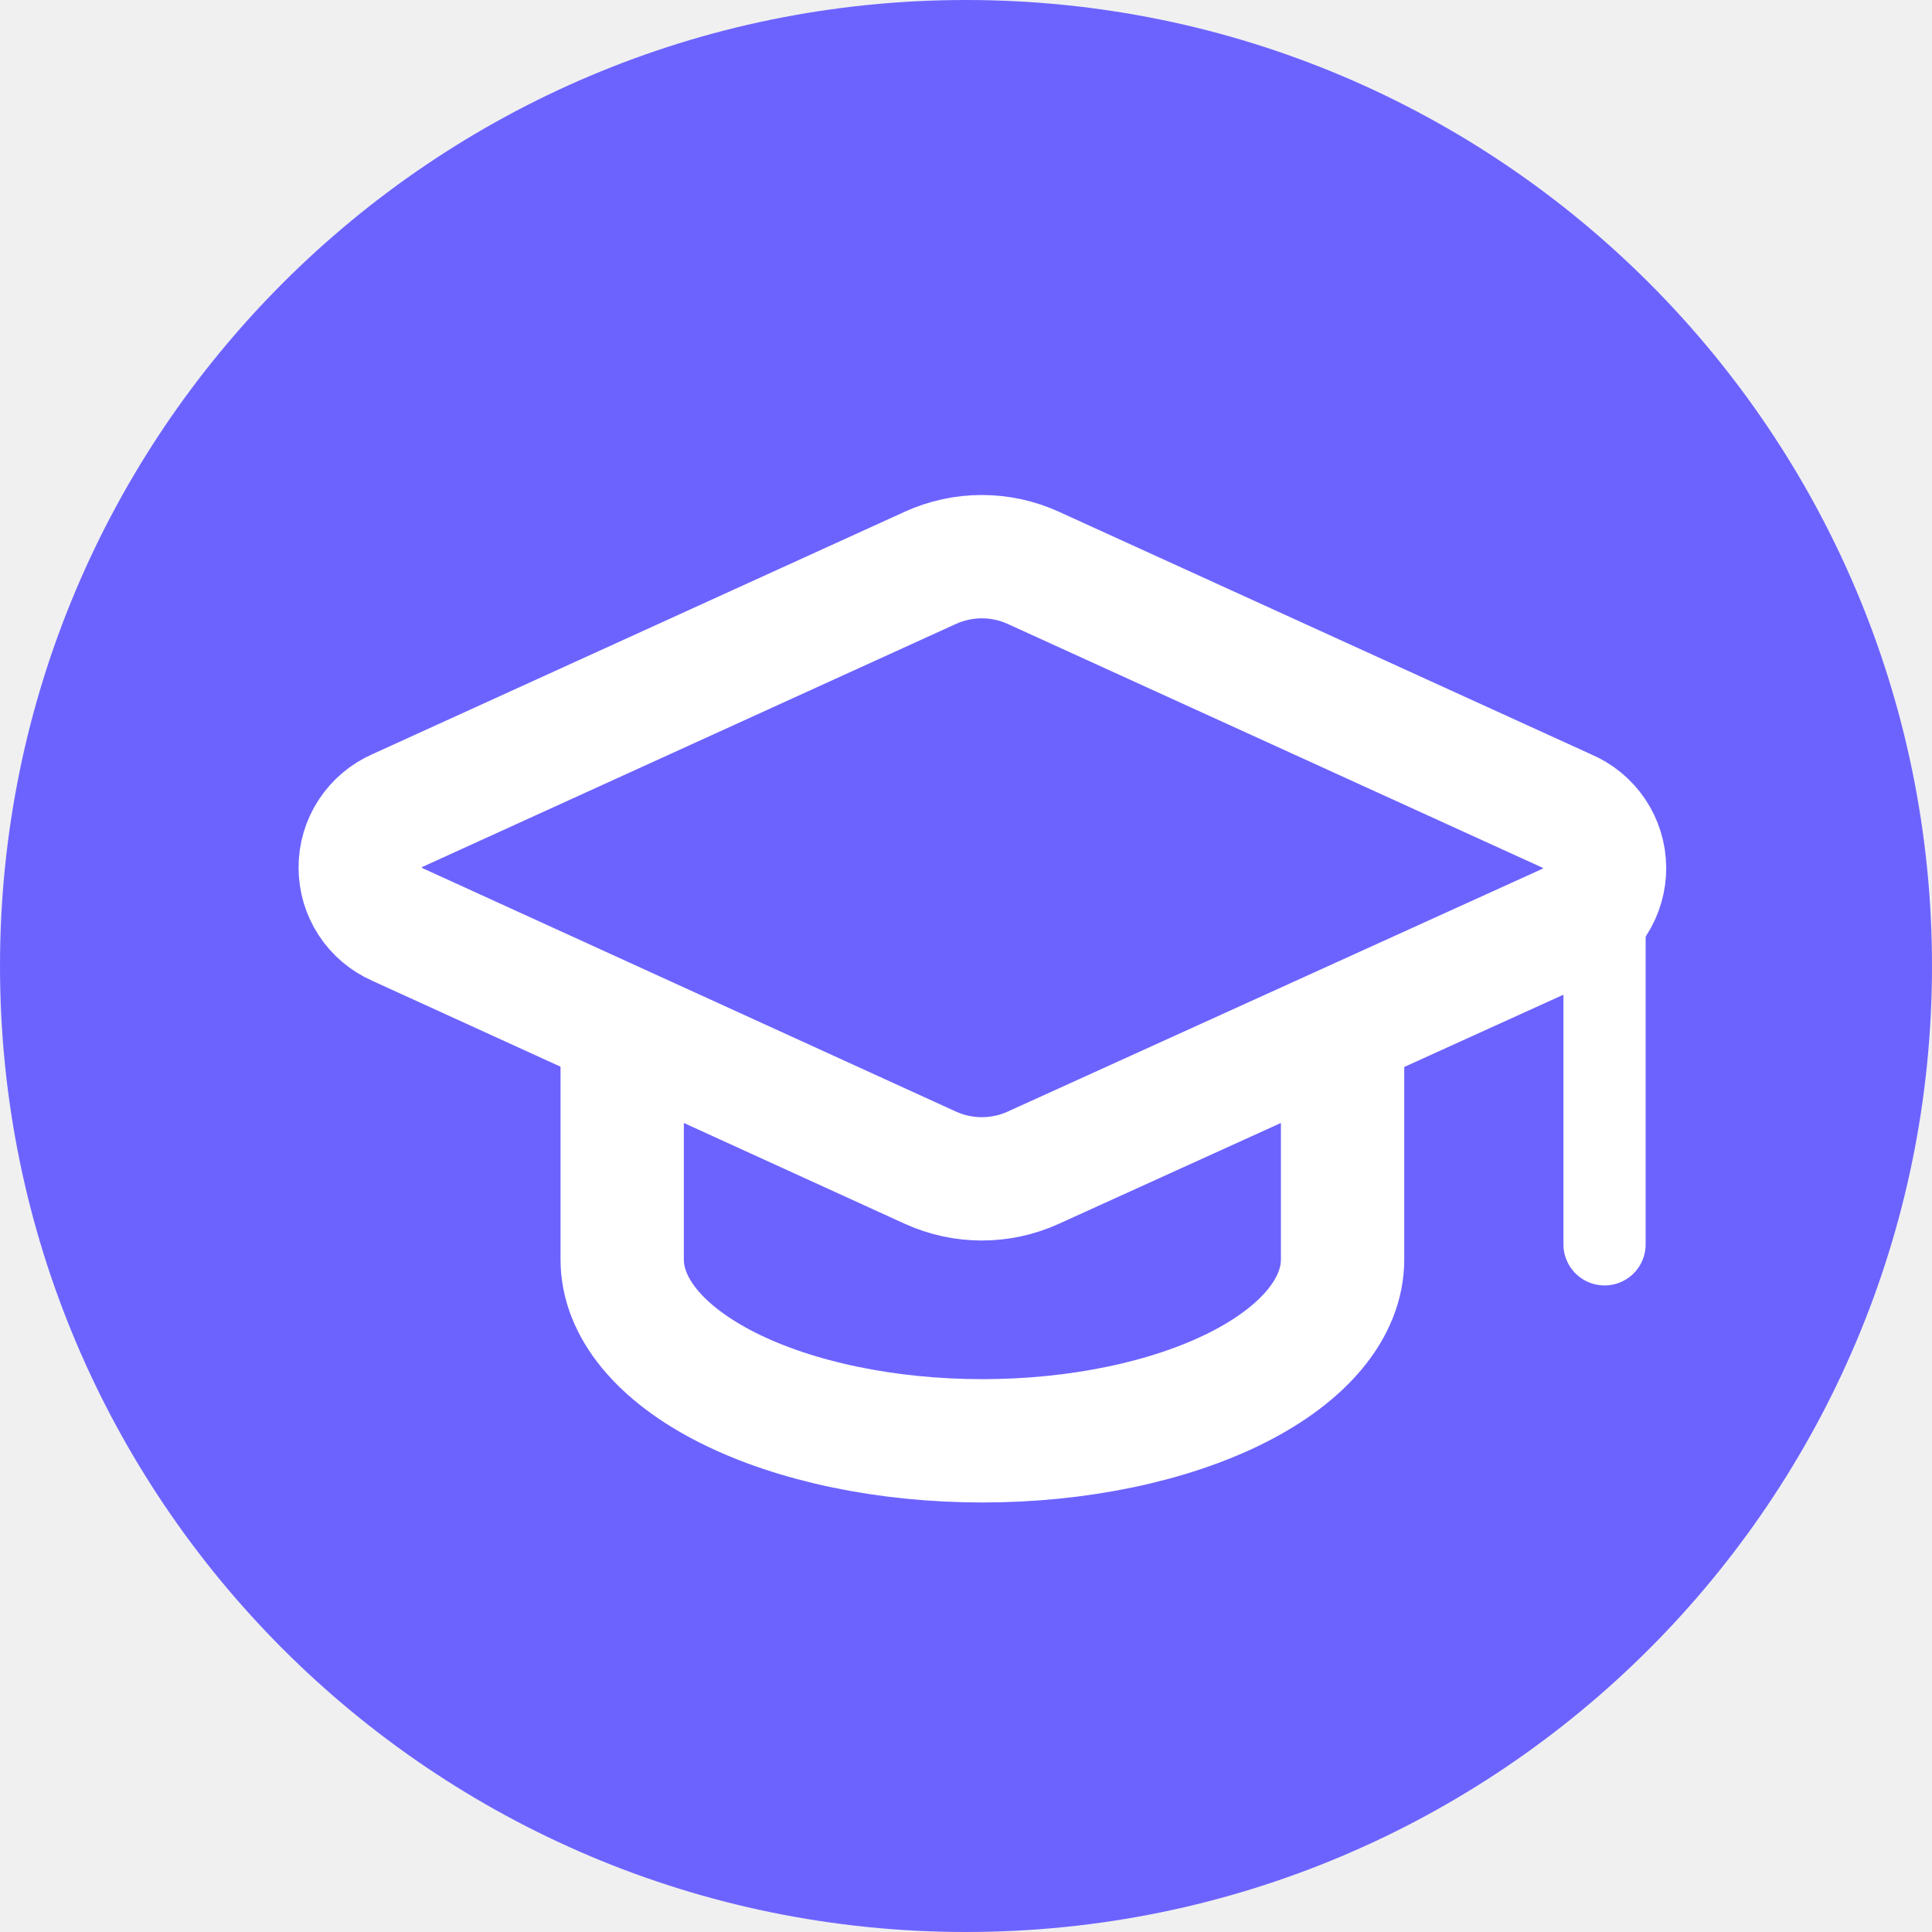
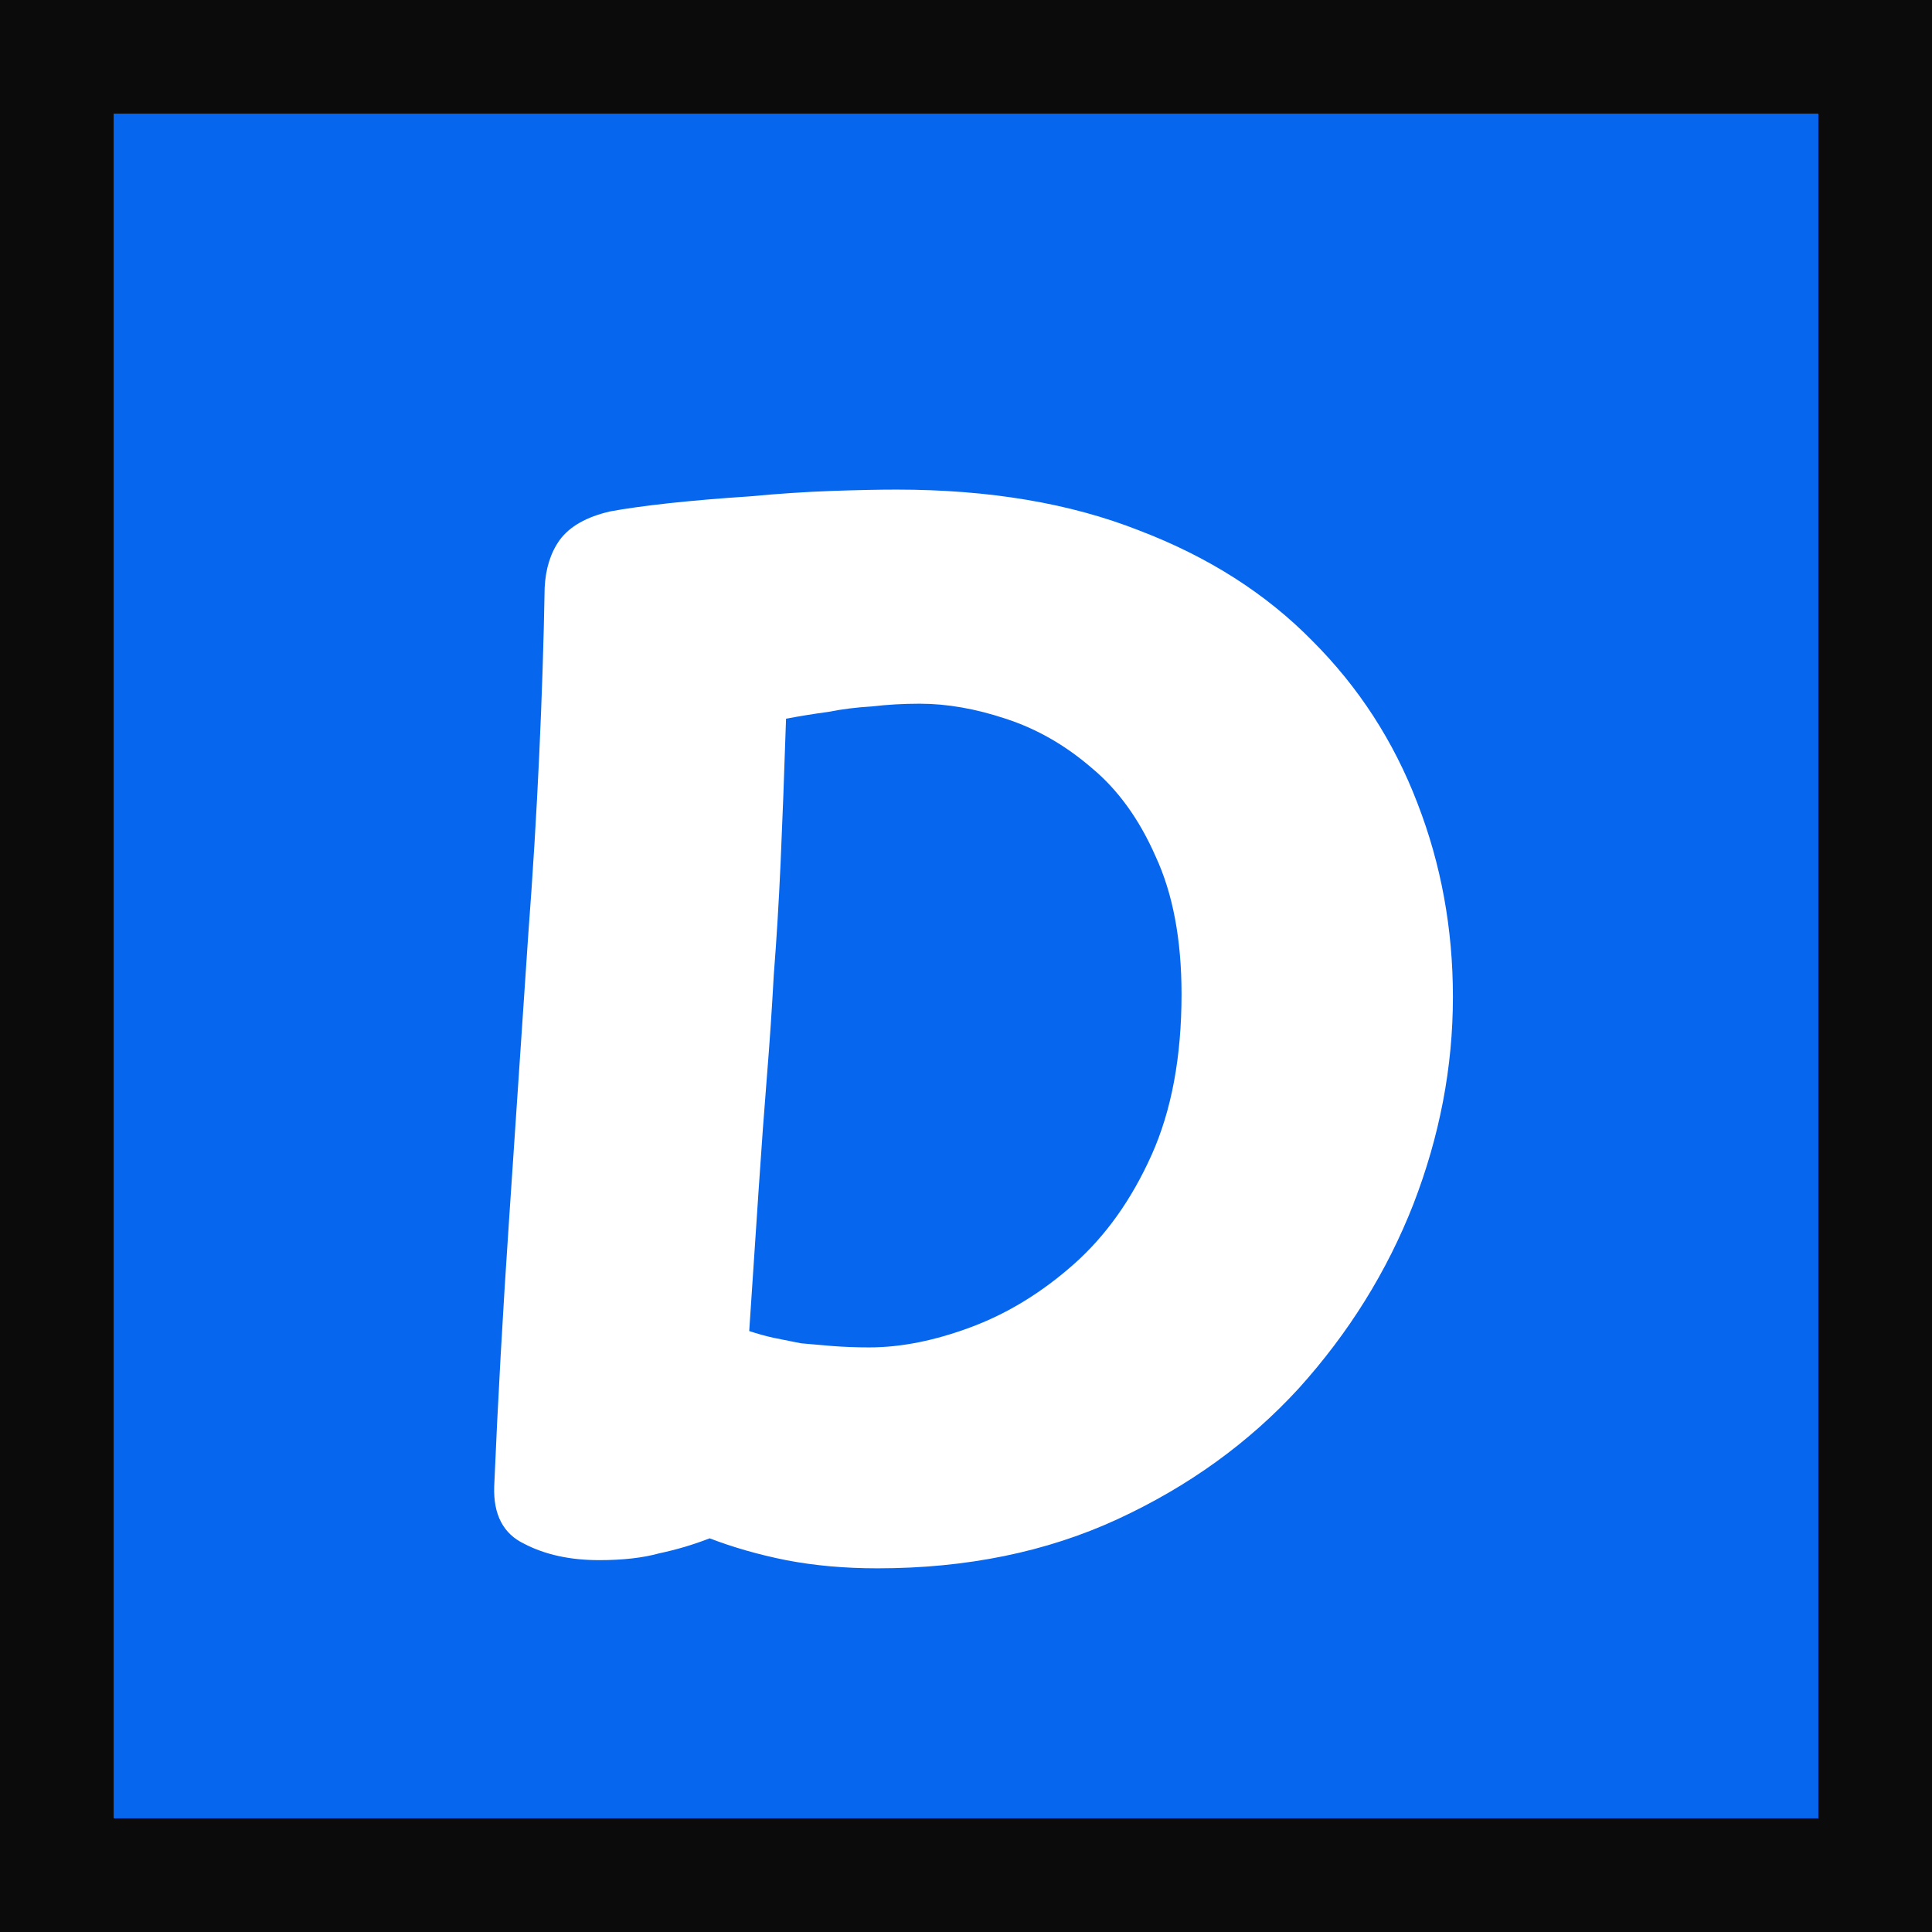
- <svg xmlns="http://www.w3.org/2000/svg" width="47" height="47" viewBox="0 0 47 47" fill="none">
-   <rect width="47" height="47" rx="23.5" fill="#6C63FF" />
-   <path d="M38.132 22.506C38.403 22.386 38.632 22.19 38.793 21.941C38.953 21.692 39.037 21.401 39.034 21.105C39.031 20.809 38.941 20.52 38.776 20.275C38.61 20.029 38.376 19.838 38.103 19.724L25.14 13.815C24.746 13.635 24.318 13.542 23.885 13.542C23.452 13.542 23.024 13.635 22.63 13.815L9.668 19.718C9.399 19.836 9.17 20.03 9.009 20.276C8.848 20.522 8.763 20.81 8.763 21.104C8.763 21.398 8.848 21.686 9.009 21.932C9.17 22.178 9.399 22.372 9.668 22.49L22.63 28.405C23.024 28.585 23.452 28.678 23.885 28.678C24.318 28.678 24.746 28.585 25.14 28.405L38.132 22.506Z" stroke="white" stroke-width="3" stroke-linecap="round" stroke-linejoin="round" />
-   <path d="M39.034 21.509V30.271" stroke="white" stroke-width="2" stroke-linecap="round" stroke-linejoin="round" />
-   <path d="M15.136 25.491V30.639C15.136 31.809 16.059 32.931 17.702 33.759C19.345 34.586 21.574 35.051 23.898 35.051C26.222 35.051 28.451 34.586 30.094 33.759C31.738 32.931 32.661 31.809 32.661 30.639V25.491" stroke="white" stroke-width="3" stroke-linecap="round" stroke-linejoin="round" />
+ <svg xmlns="http://www.w3.org/2000/svg" width="34" height="34" viewBox="0 0 34 34" fill="none">
+   <g clip-path="url(#clip0_36_1638)">
+     <rect width="34" height="34" fill="#0666EE" />
+     <path d="M8.697 26.16C8.761 24.656 8.849 23.08 8.961 21.432C9.073 19.784 9.185 18.12 9.297 16.44C9.377 15.384 9.441 14.336 9.489 13.296C9.537 12.256 9.569 11.272 9.585 10.344C9.601 10.008 9.689 9.728 9.849 9.504C10.025 9.264 10.321 9.096 10.737 9C10.993 8.952 11.337 8.904 11.769 8.856C12.217 8.808 12.689 8.768 13.185 8.736C13.697 8.688 14.177 8.656 14.625 8.64C15.089 8.624 15.473 8.616 15.777 8.616C17.409 8.616 18.833 8.856 20.049 9.336C21.265 9.8 22.281 10.448 23.097 11.28C23.913 12.096 24.529 13.048 24.945 14.136C25.361 15.208 25.569 16.344 25.569 17.544C25.569 18.776 25.337 19.992 24.873 21.192C24.409 22.376 23.737 23.456 22.857 24.432C21.977 25.392 20.913 26.16 19.665 26.736C18.417 27.312 17.009 27.6 15.441 27.6C14.865 27.6 14.329 27.552 13.833 27.456C13.353 27.36 12.905 27.232 12.489 27.072C12.201 27.184 11.905 27.272 11.601 27.336C11.313 27.416 10.961 27.456 10.545 27.456C10.033 27.456 9.593 27.36 9.225 27.168C8.857 26.992 8.681 26.656 8.697 26.16ZM13.185 23.424C13.329 23.472 13.473 23.512 13.617 23.544C13.777 23.576 13.937 23.608 14.097 23.64C14.273 23.656 14.457 23.672 14.649 23.688C14.857 23.704 15.073 23.712 15.297 23.712C15.857 23.712 16.457 23.592 17.097 23.352C17.737 23.112 18.337 22.744 18.897 22.248C19.457 21.752 19.913 21.112 20.265 20.328C20.617 19.544 20.793 18.6 20.793 17.496C20.793 16.536 20.641 15.728 20.337 15.072C20.049 14.416 19.673 13.896 19.209 13.512C18.745 13.112 18.241 12.824 17.697 12.648C17.169 12.472 16.665 12.384 16.185 12.384C15.897 12.384 15.617 12.4 15.345 12.432C15.073 12.448 14.817 12.48 14.577 12.528C14.337 12.56 14.089 12.6 13.833 12.648C13.801 13.624 13.769 14.472 13.737 15.192C13.705 15.896 13.665 16.552 13.617 17.16C13.585 17.752 13.545 18.344 13.497 18.936C13.449 19.528 13.401 20.184 13.353 20.904C13.305 21.608 13.249 22.448 13.185 23.424Z" fill="white" />
+   </g>
+   <rect x="1" y="1" width="32" height="32" stroke="#0B0B0B" stroke-width="2" />
+   <defs>
+     <clipPath id="clip0_36_1638">
+       <rect width="34" height="34" fill="white" />
+     </clipPath>
+   </defs>
</svg>
